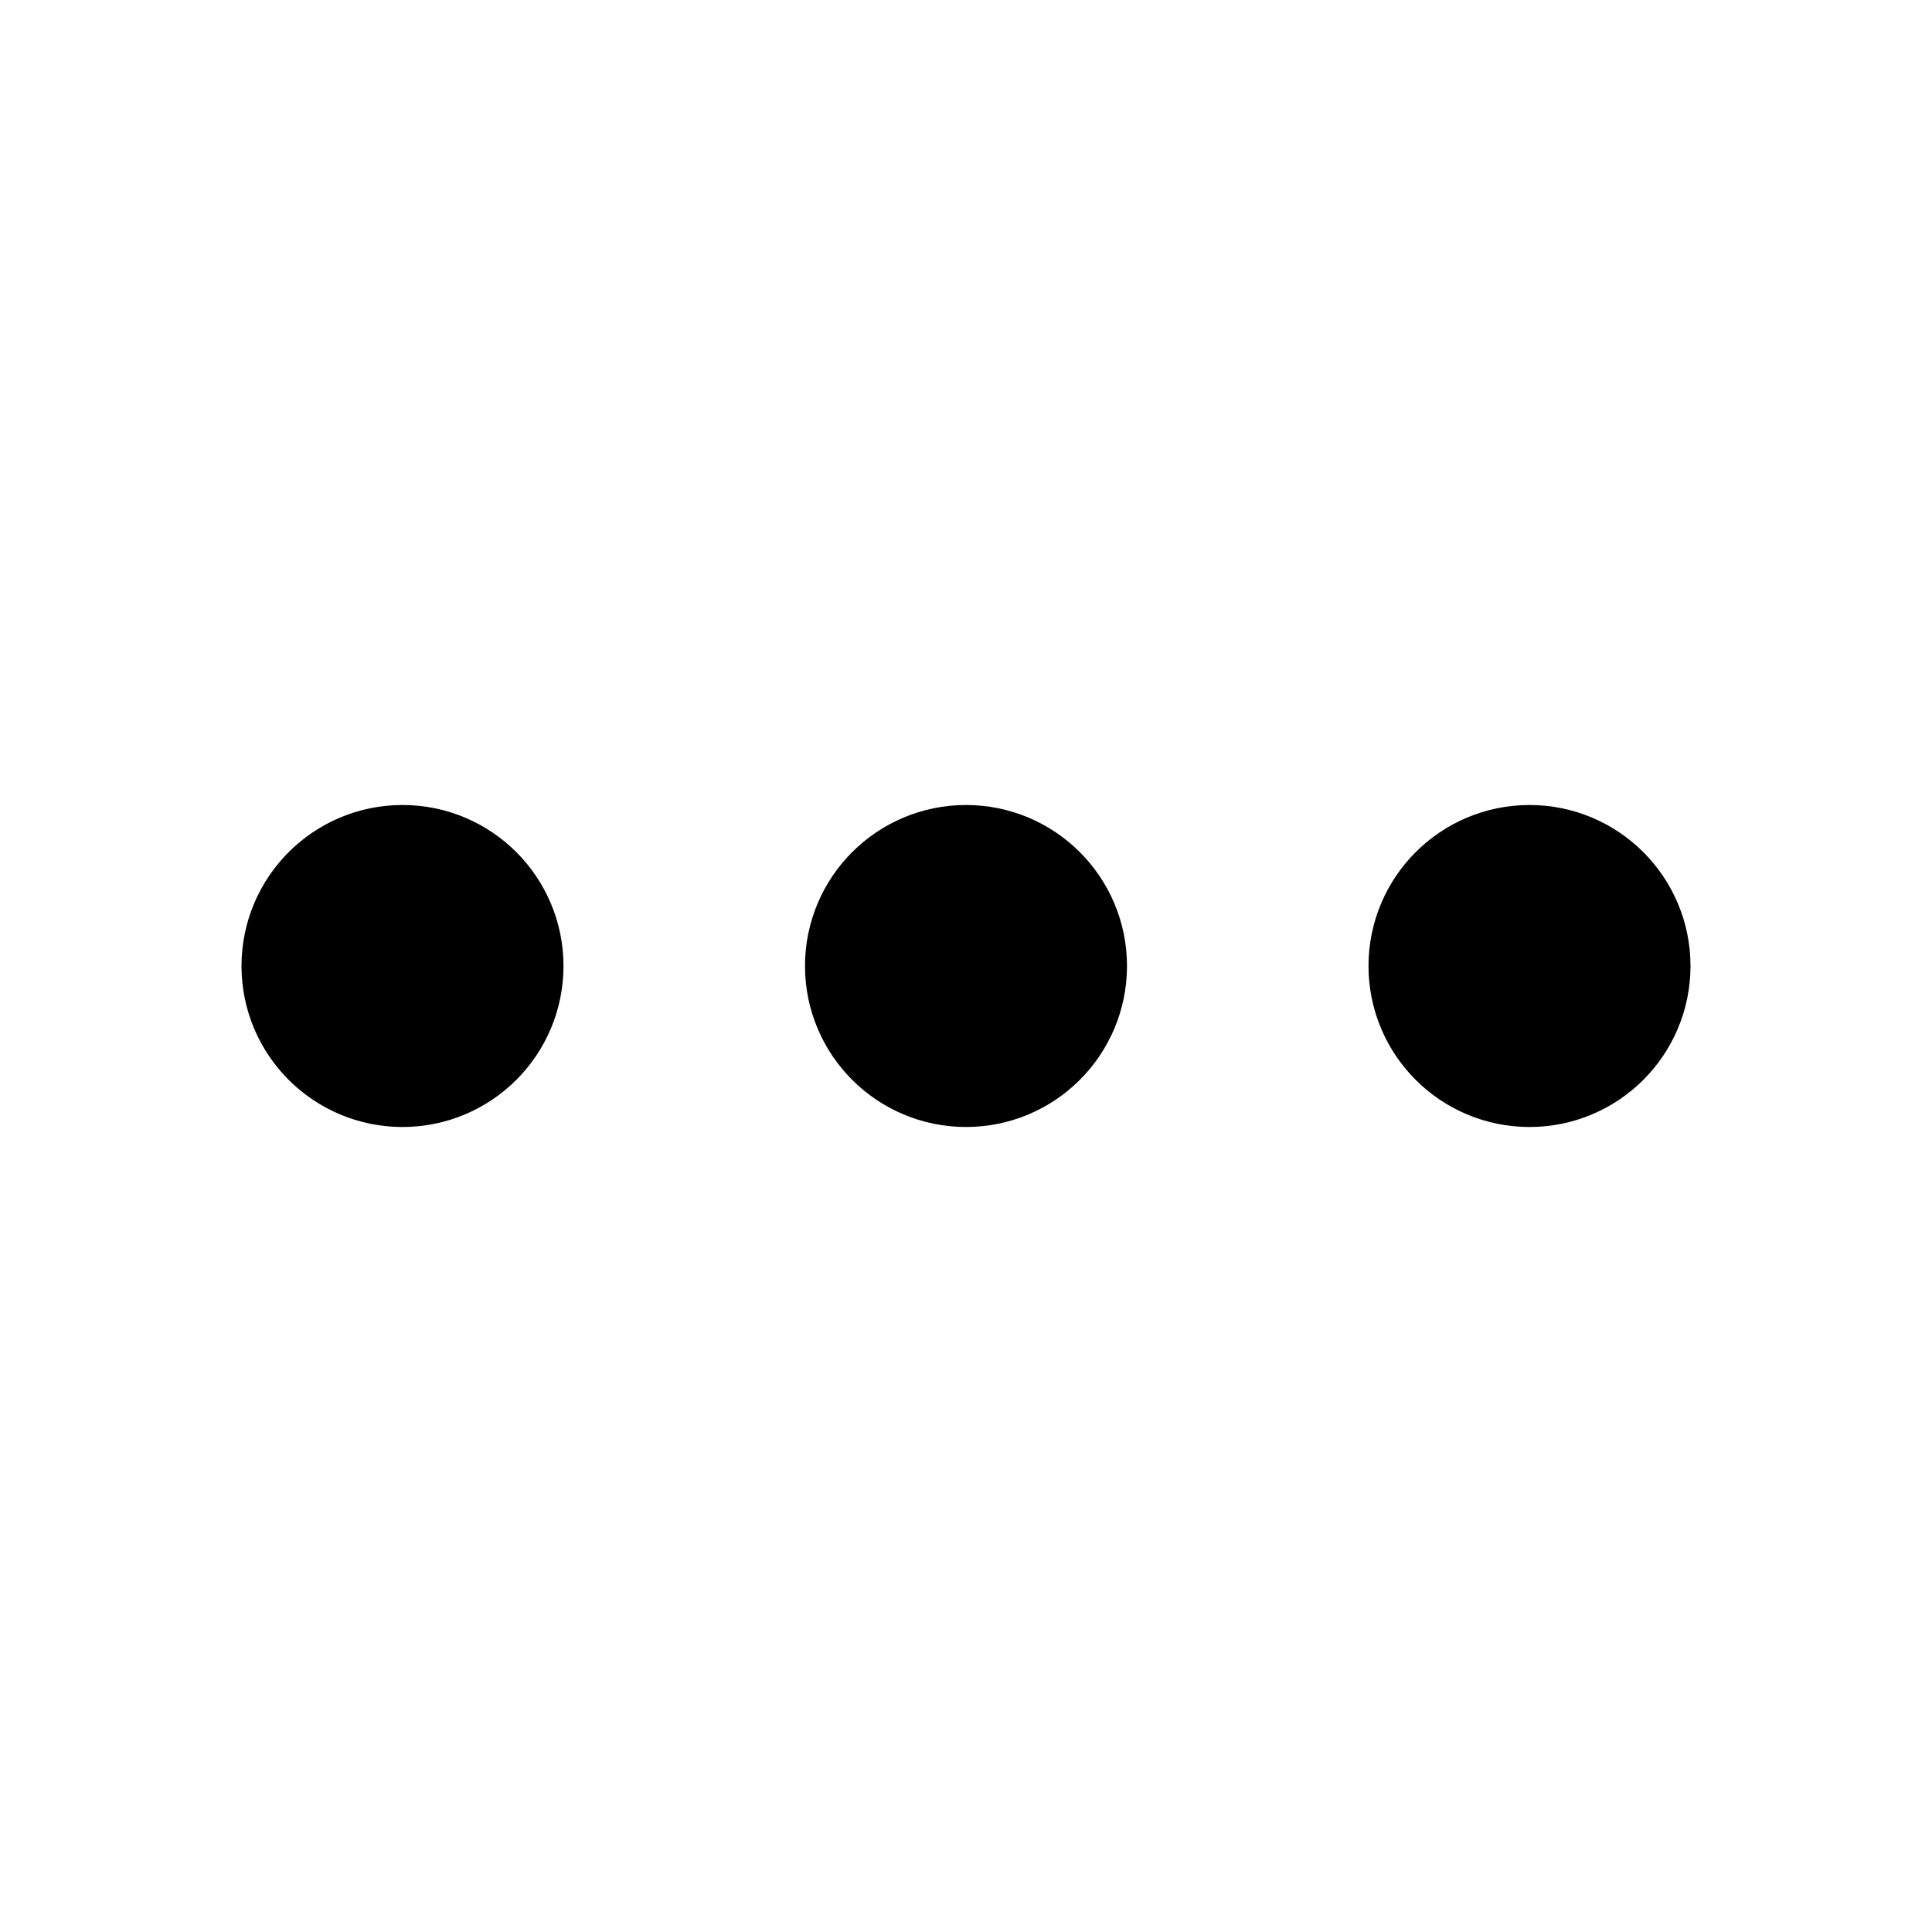
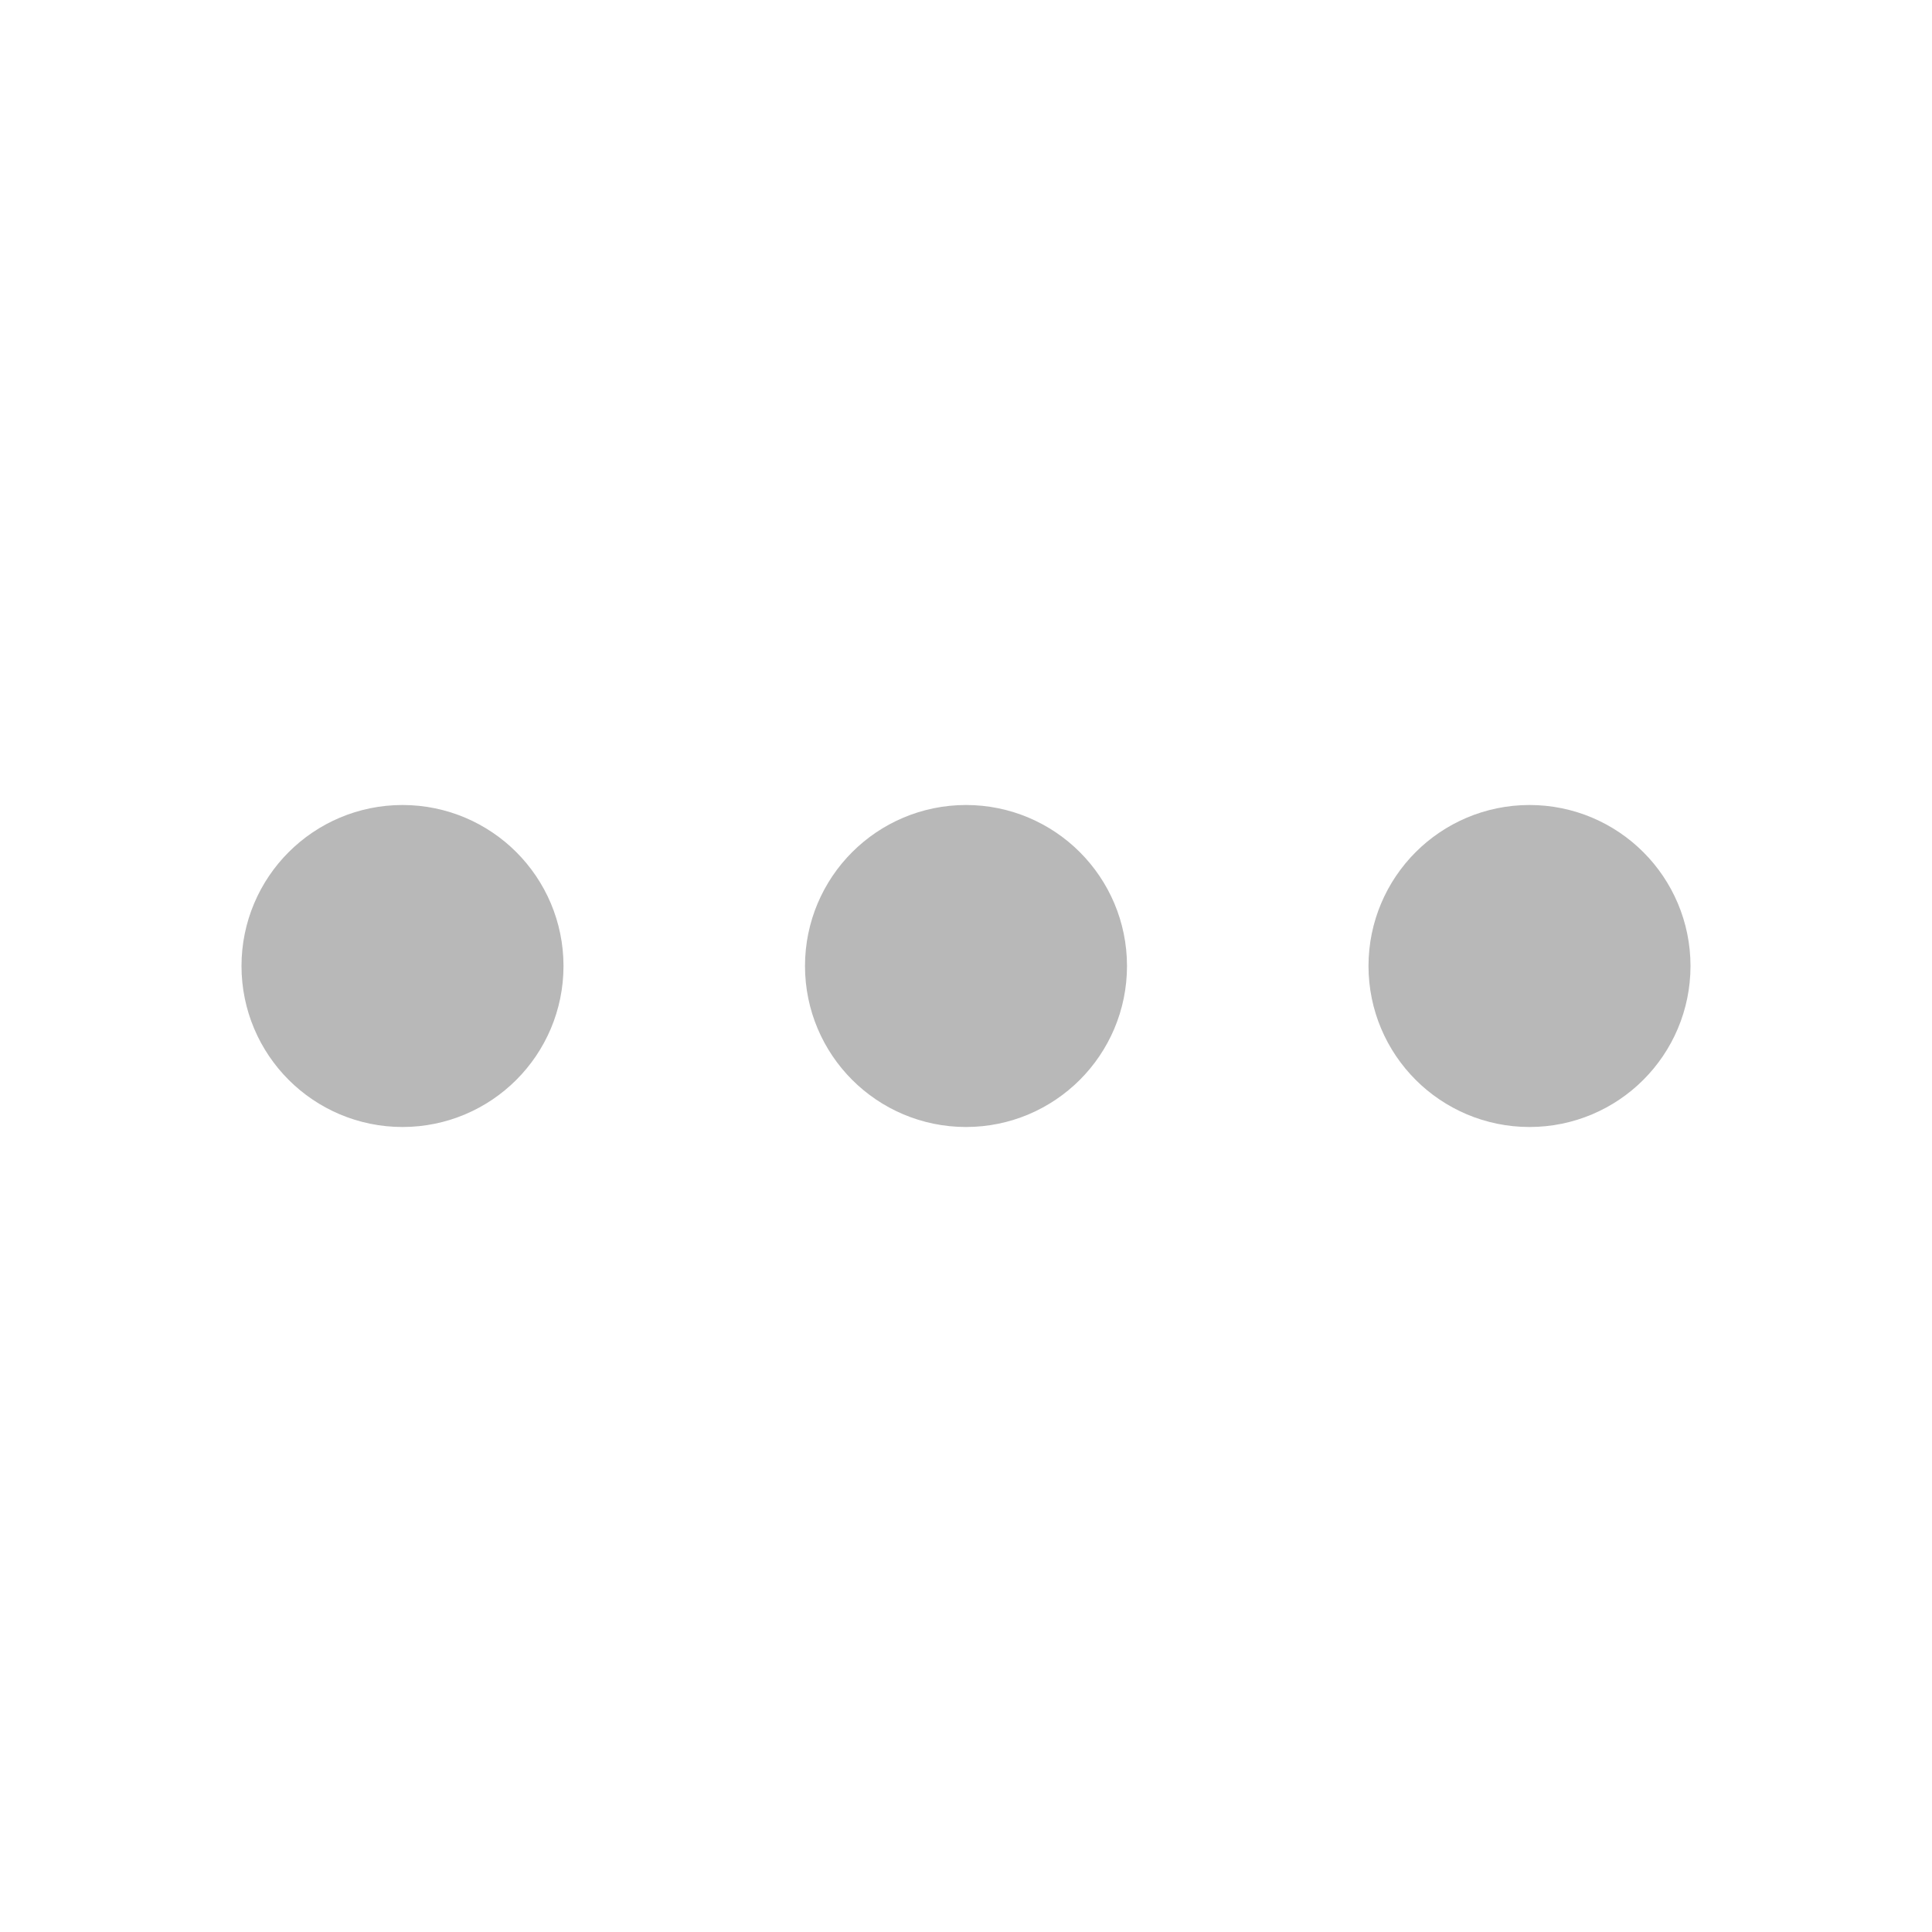
- <svg xmlns="http://www.w3.org/2000/svg" width="24" height="24" viewBox="0 0 24 24" fill="none" stroke="currentColor" stroke-width="2" stroke-linecap="round" stroke-linejoin="round" class="lucide lucide-ellipsis">
+ <svg xmlns="http://www.w3.org/2000/svg" width="24" height="24" viewBox="0 0 24 24" fill="none" stroke="#B8B8B8" stroke-width="2" stroke-linecap="round" stroke-linejoin="round" class="lucide lucide-ellipsis">
  <circle cx="12" cy="12" r="1" />
  <circle cx="19" cy="12" r="1" />
  <circle cx="5" cy="12" r="1" />
</svg>
